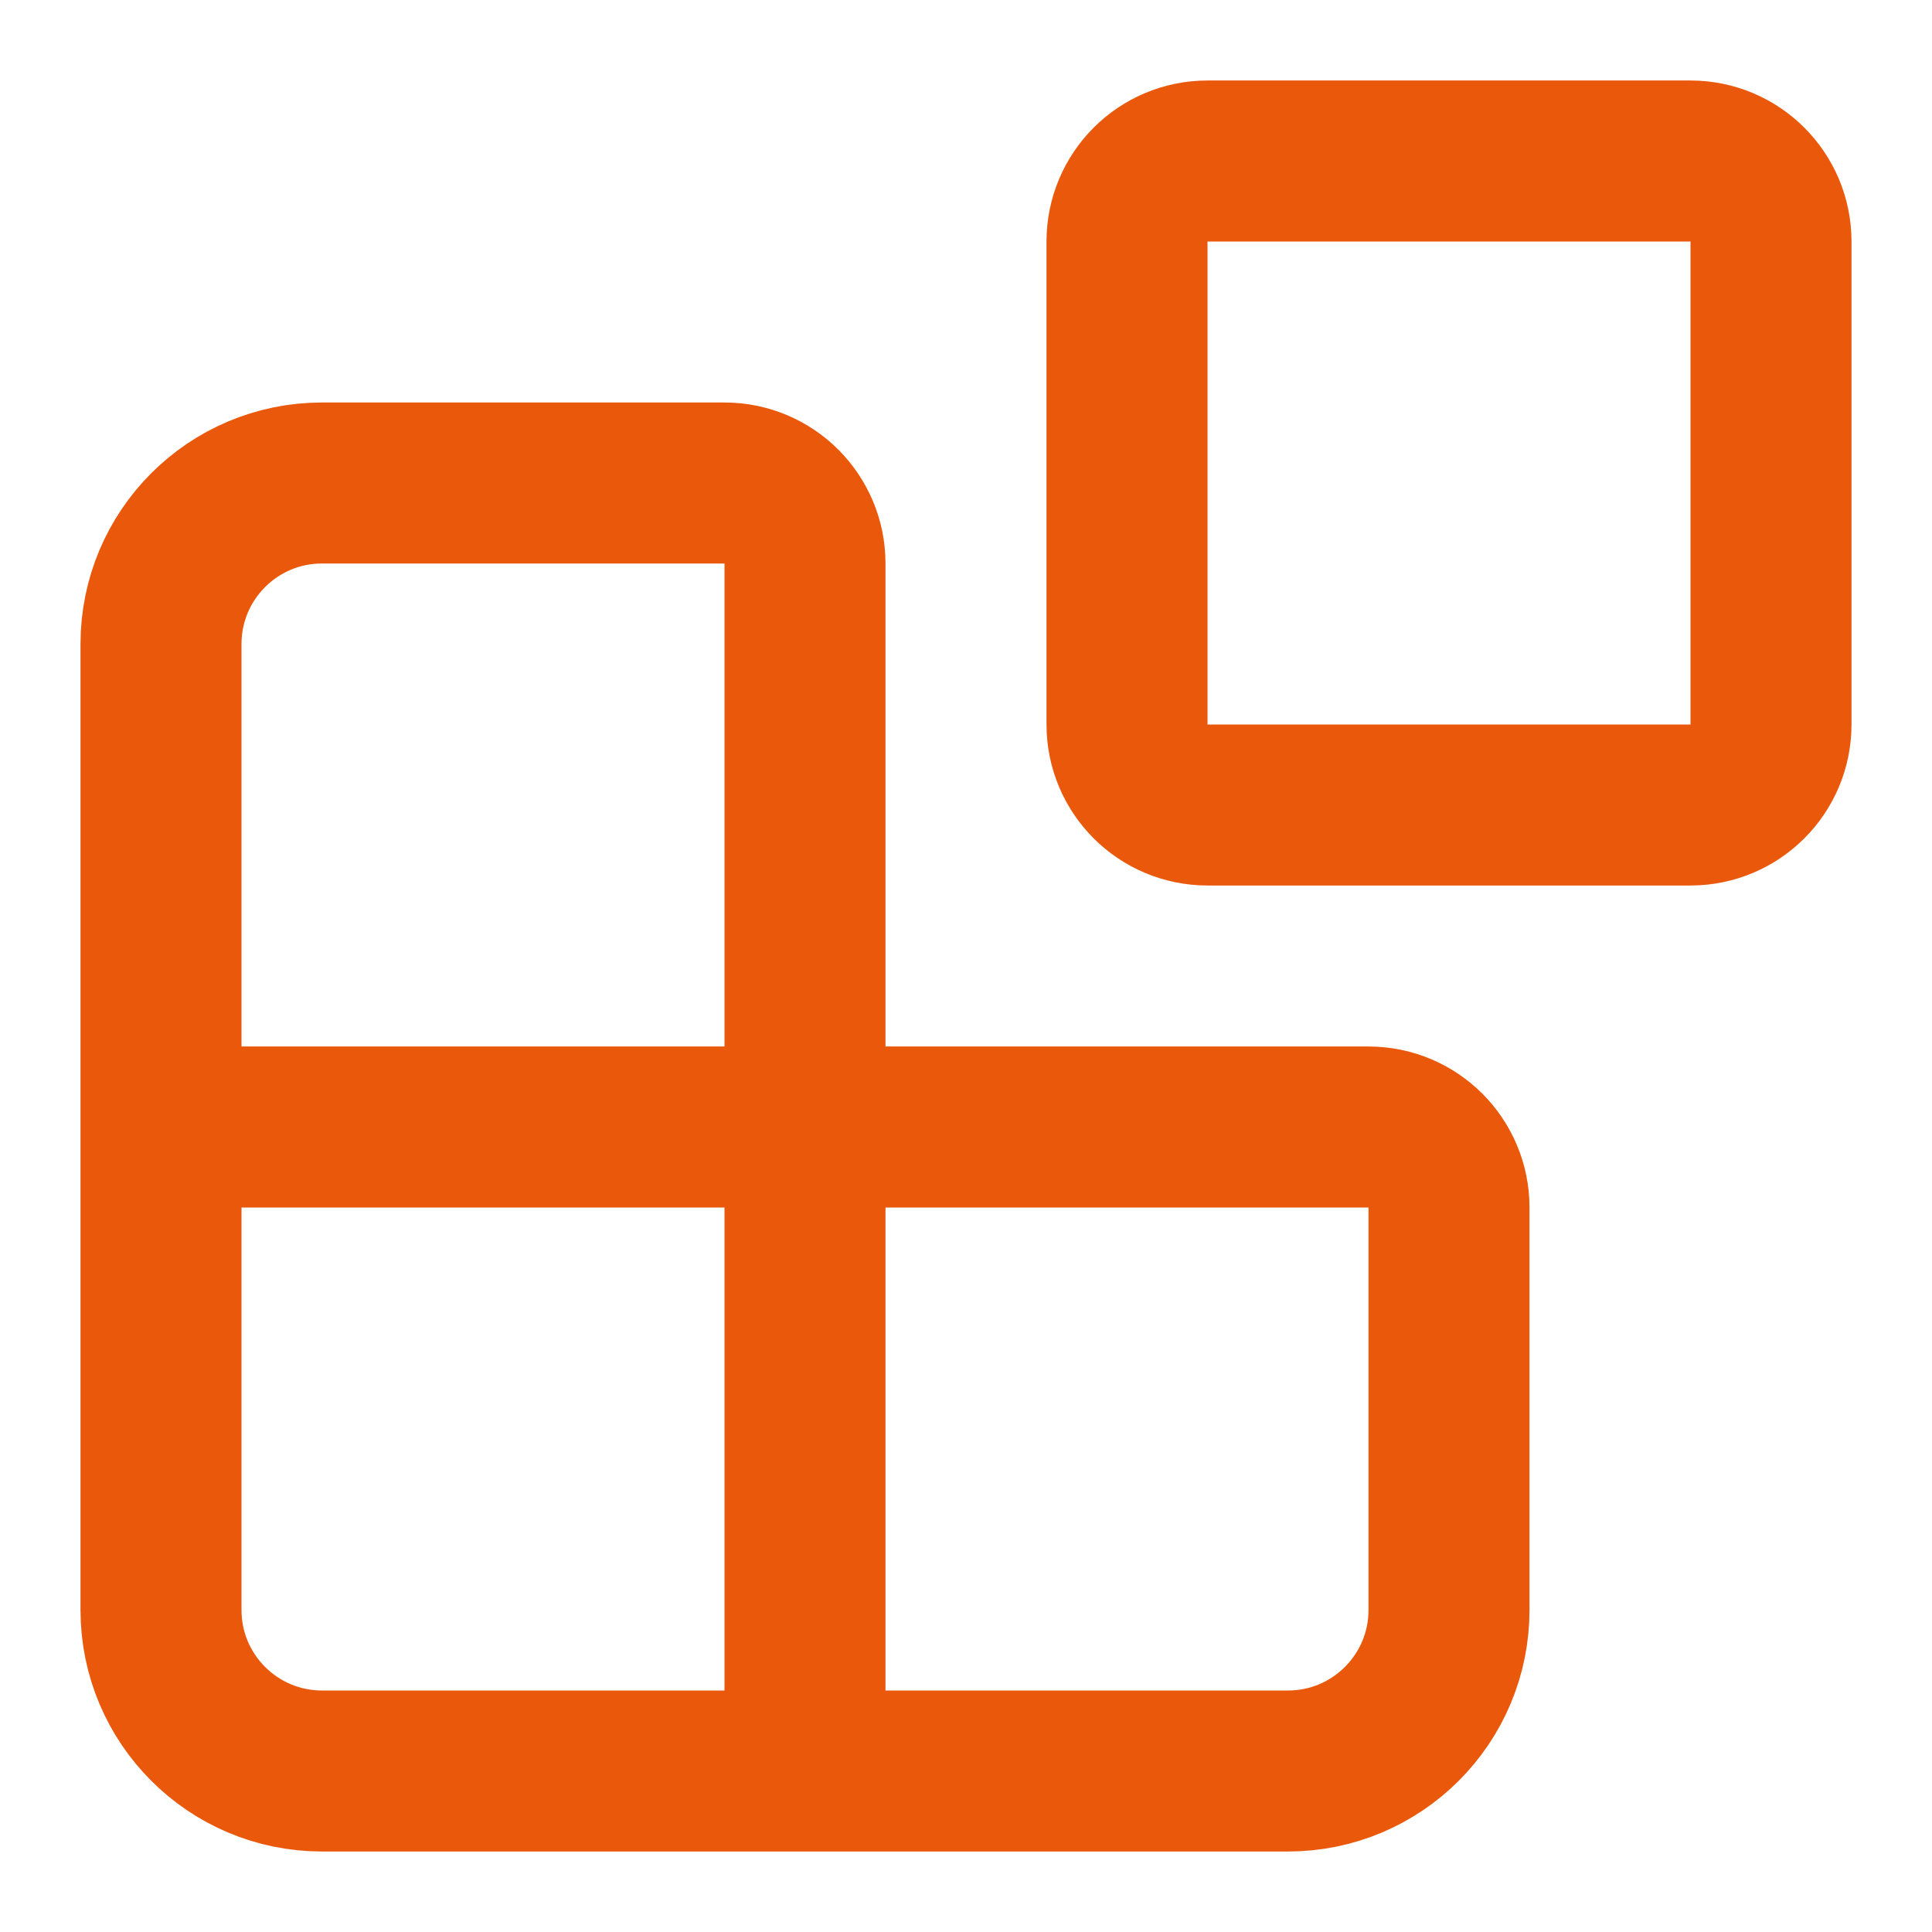
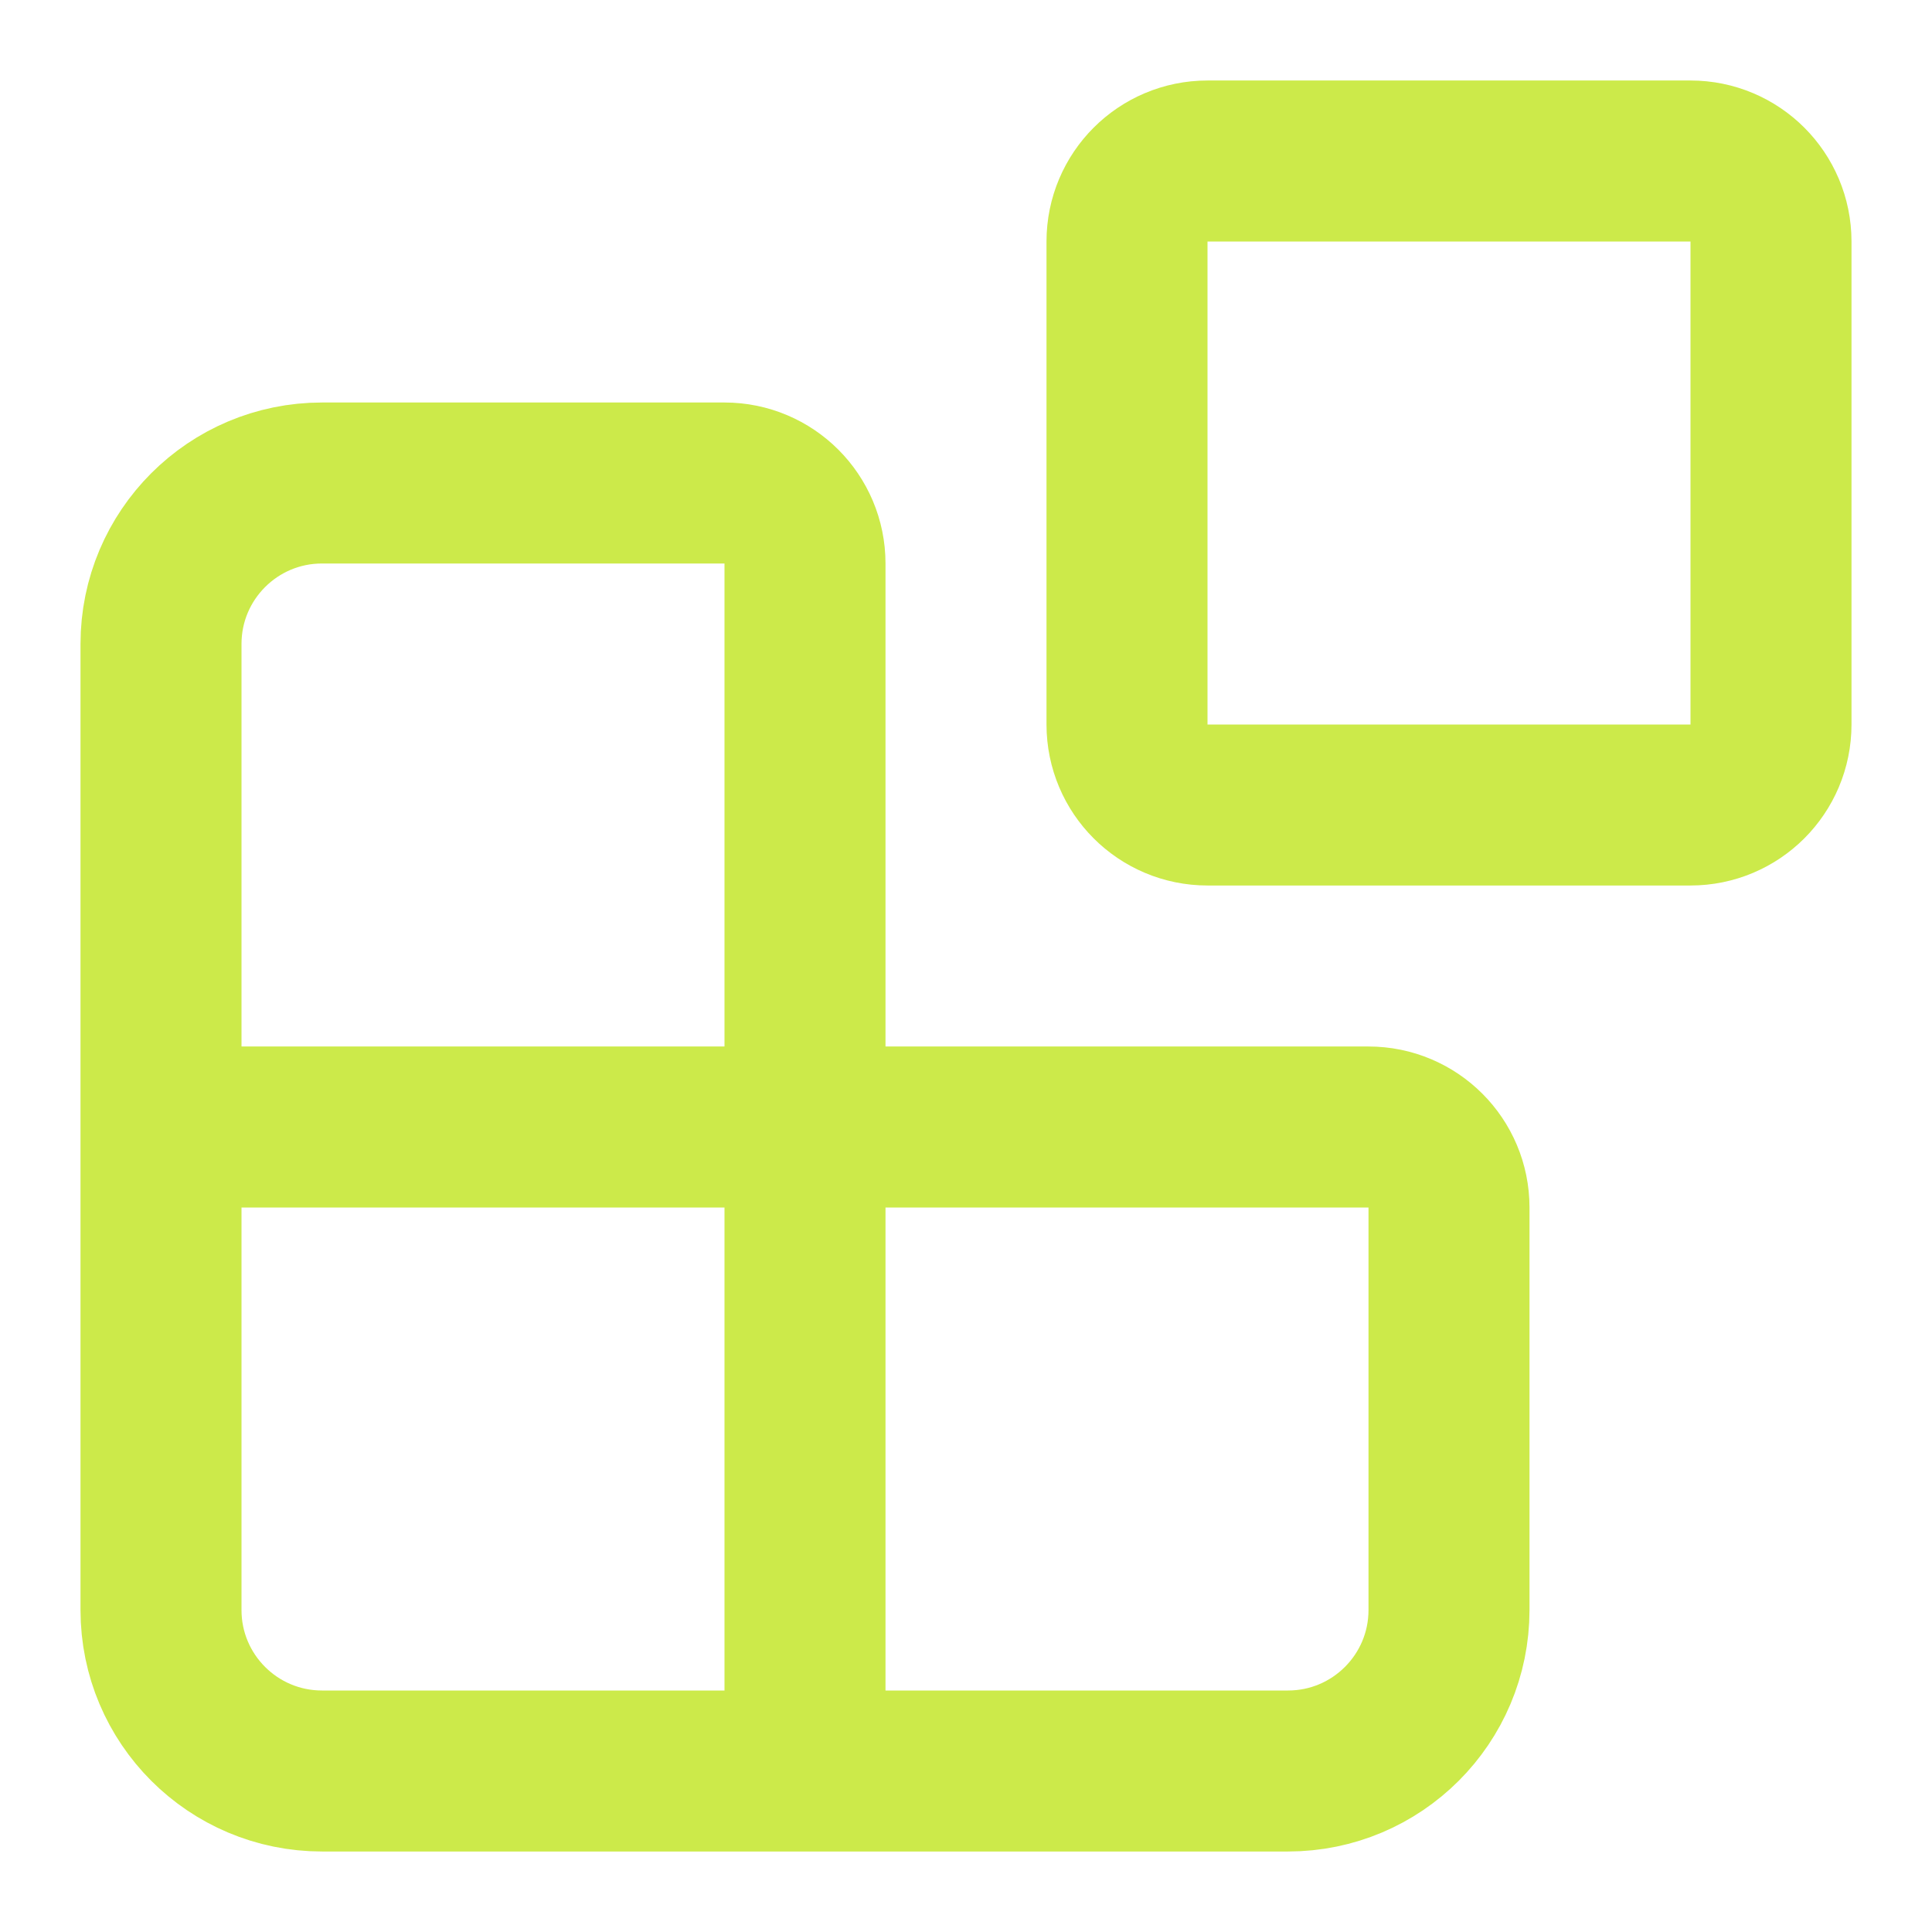
- <svg xmlns="http://www.w3.org/2000/svg" width="24" height="24" viewBox="0 0 24 24" fill="none" stroke="#ea580c" stroke-width="2" stroke-linecap="round" stroke-linejoin="round" class="lucide lucide-blocks-icon lucide-blocks">
+ <svg xmlns="http://www.w3.org/2000/svg" width="24" height="24" viewBox="0 0 24 24" fill="none" stroke="#ccea4a" stroke-width="2" stroke-linecap="round" stroke-linejoin="round" class="lucide lucide-blocks-icon lucide-blocks">
  <path d="M10 22V7a1 1 0 0 0-1-1H4a2 2 0 0 0-2 2v12a2 2 0 0 0 2 2h12a2 2 0 0 0 2-2v-5a1 1 0 0 0-1-1H2" />
  <rect x="14" y="2" width="8" height="8" rx="1" />
</svg>
